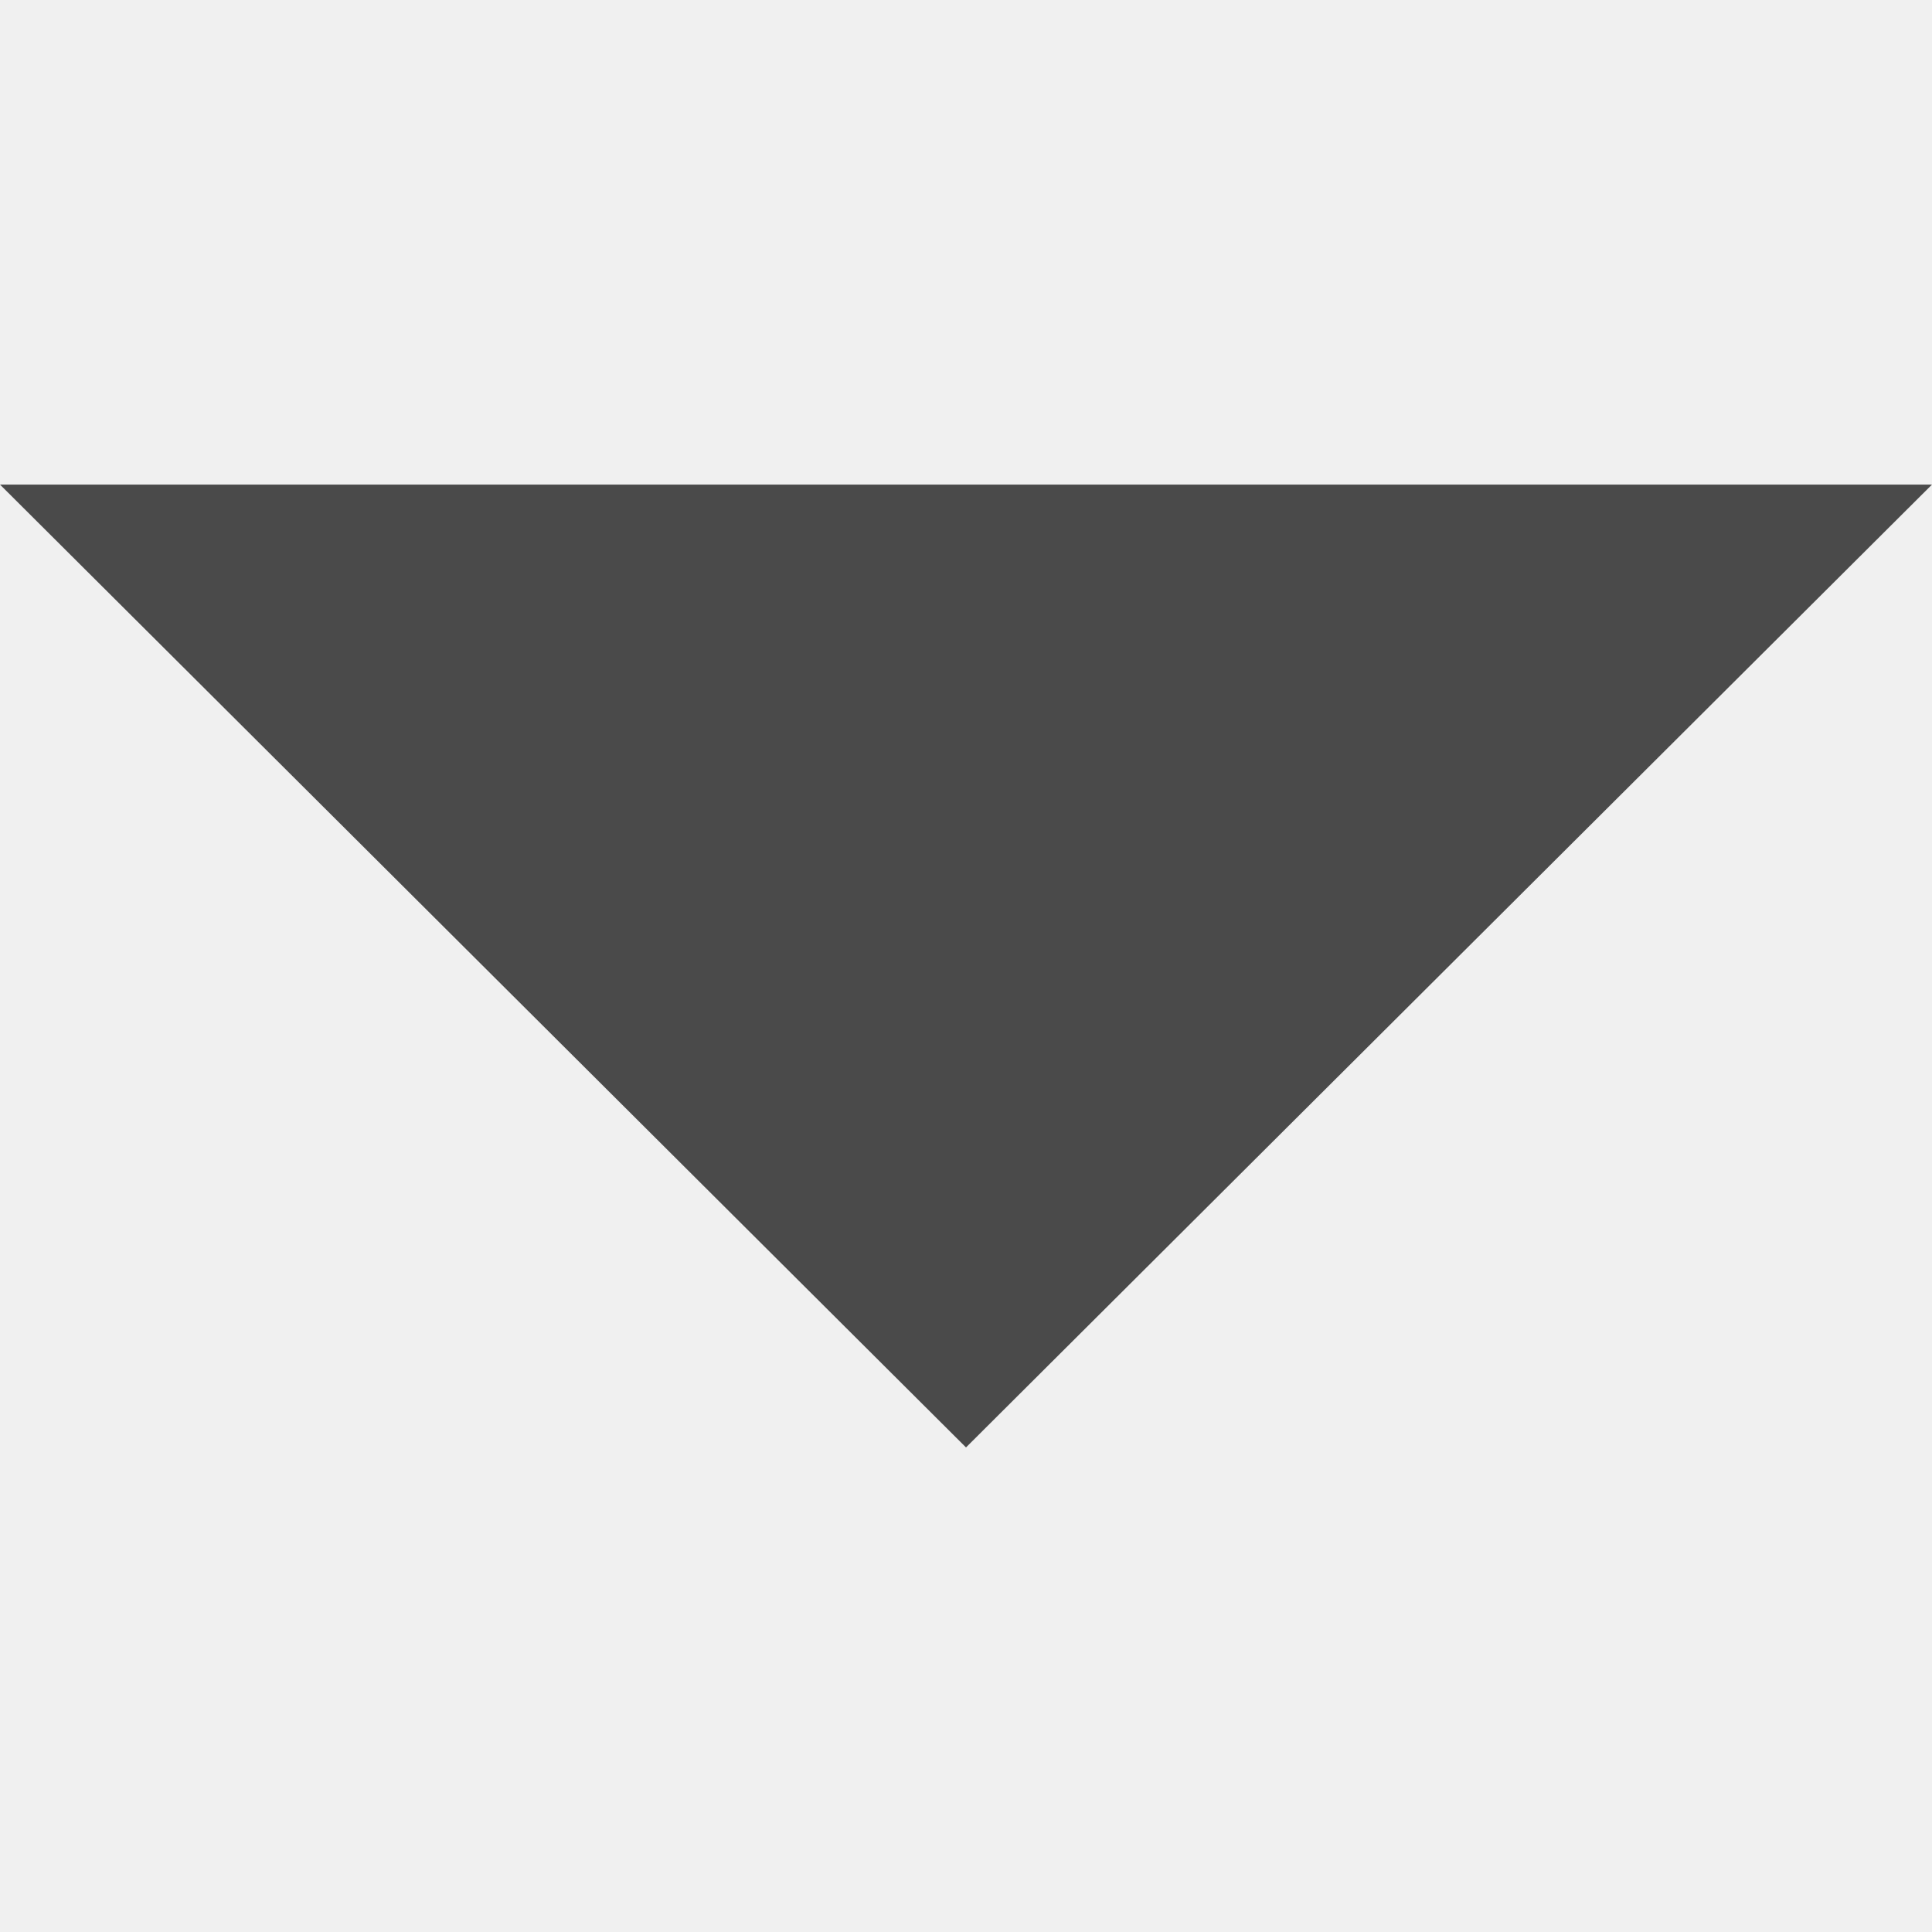
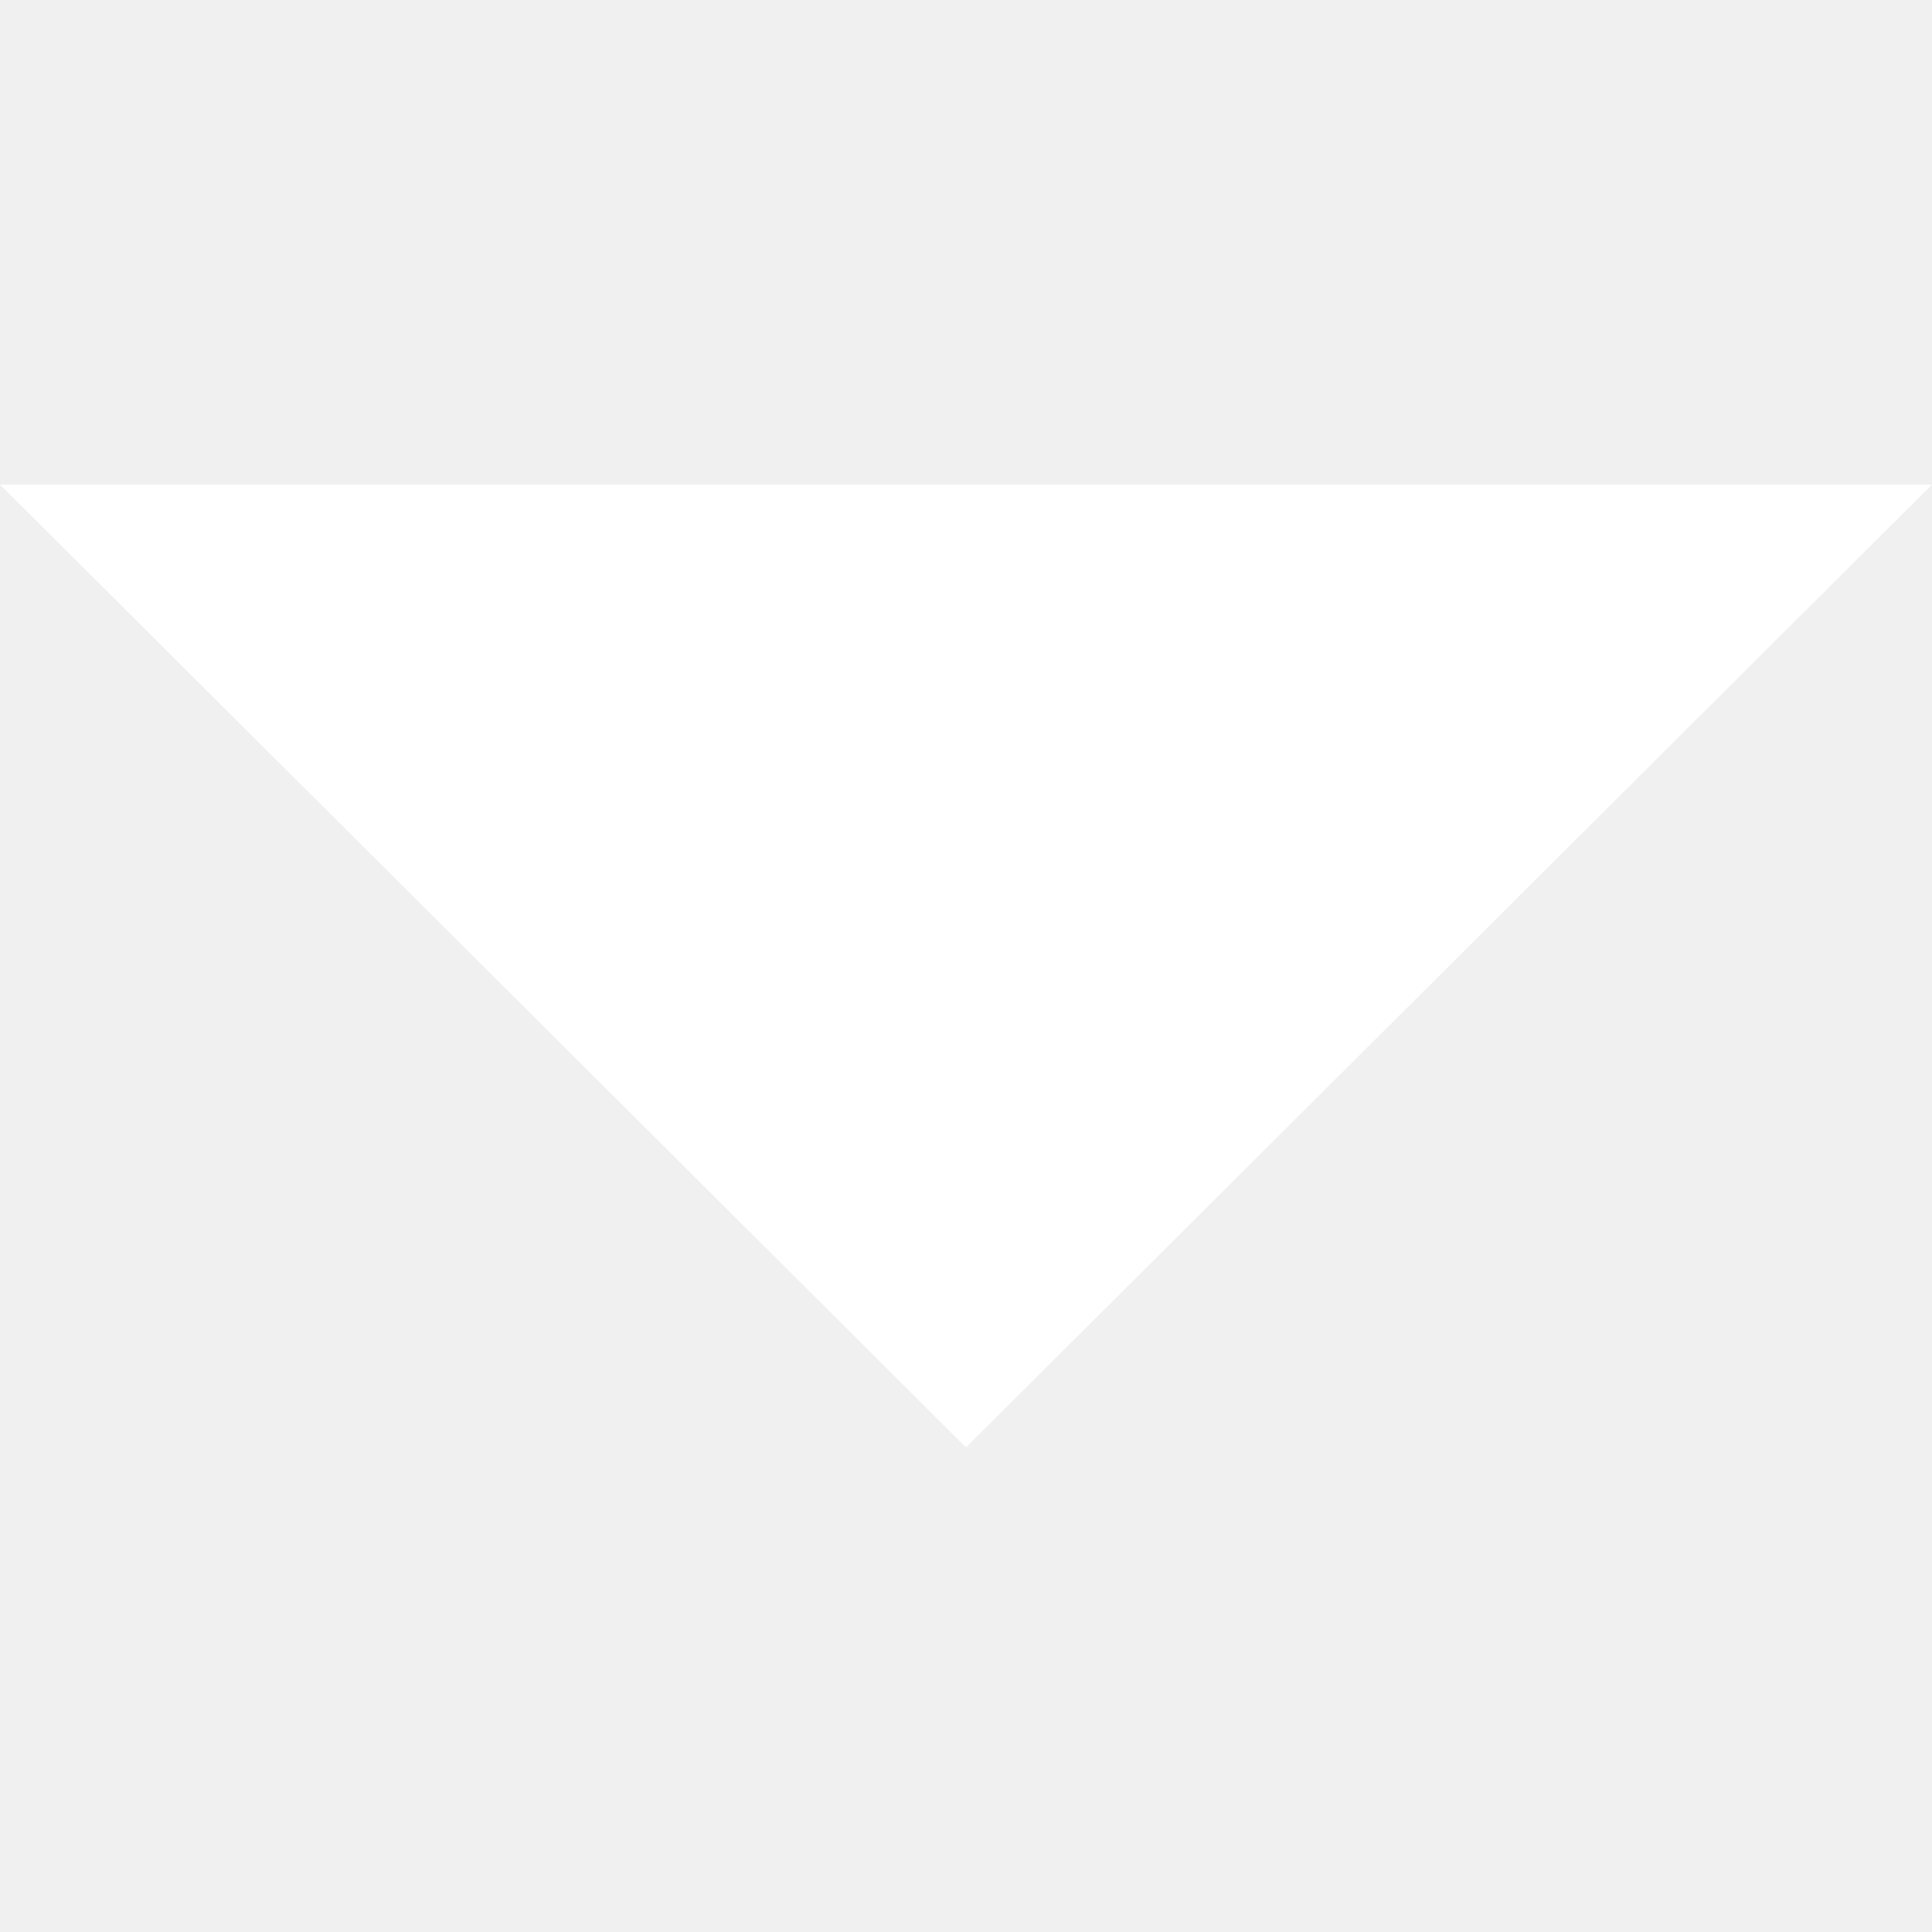
- <svg xmlns="http://www.w3.org/2000/svg" fill="#0e0e0ebb" height="800px" width="800px" version="1.1" id="Layer_1" viewBox="0 0 386.257 386.257" xml:space="preserve">
+ <svg xmlns="http://www.w3.org/2000/svg" fill="#ffffff" height="800px" width="800px" version="1.1" id="Layer_1" viewBox="0 0 386.257 386.257" xml:space="preserve">
  <polygon points="0,96.879 193.129,289.379 386.257,96.879 " />
</svg>
